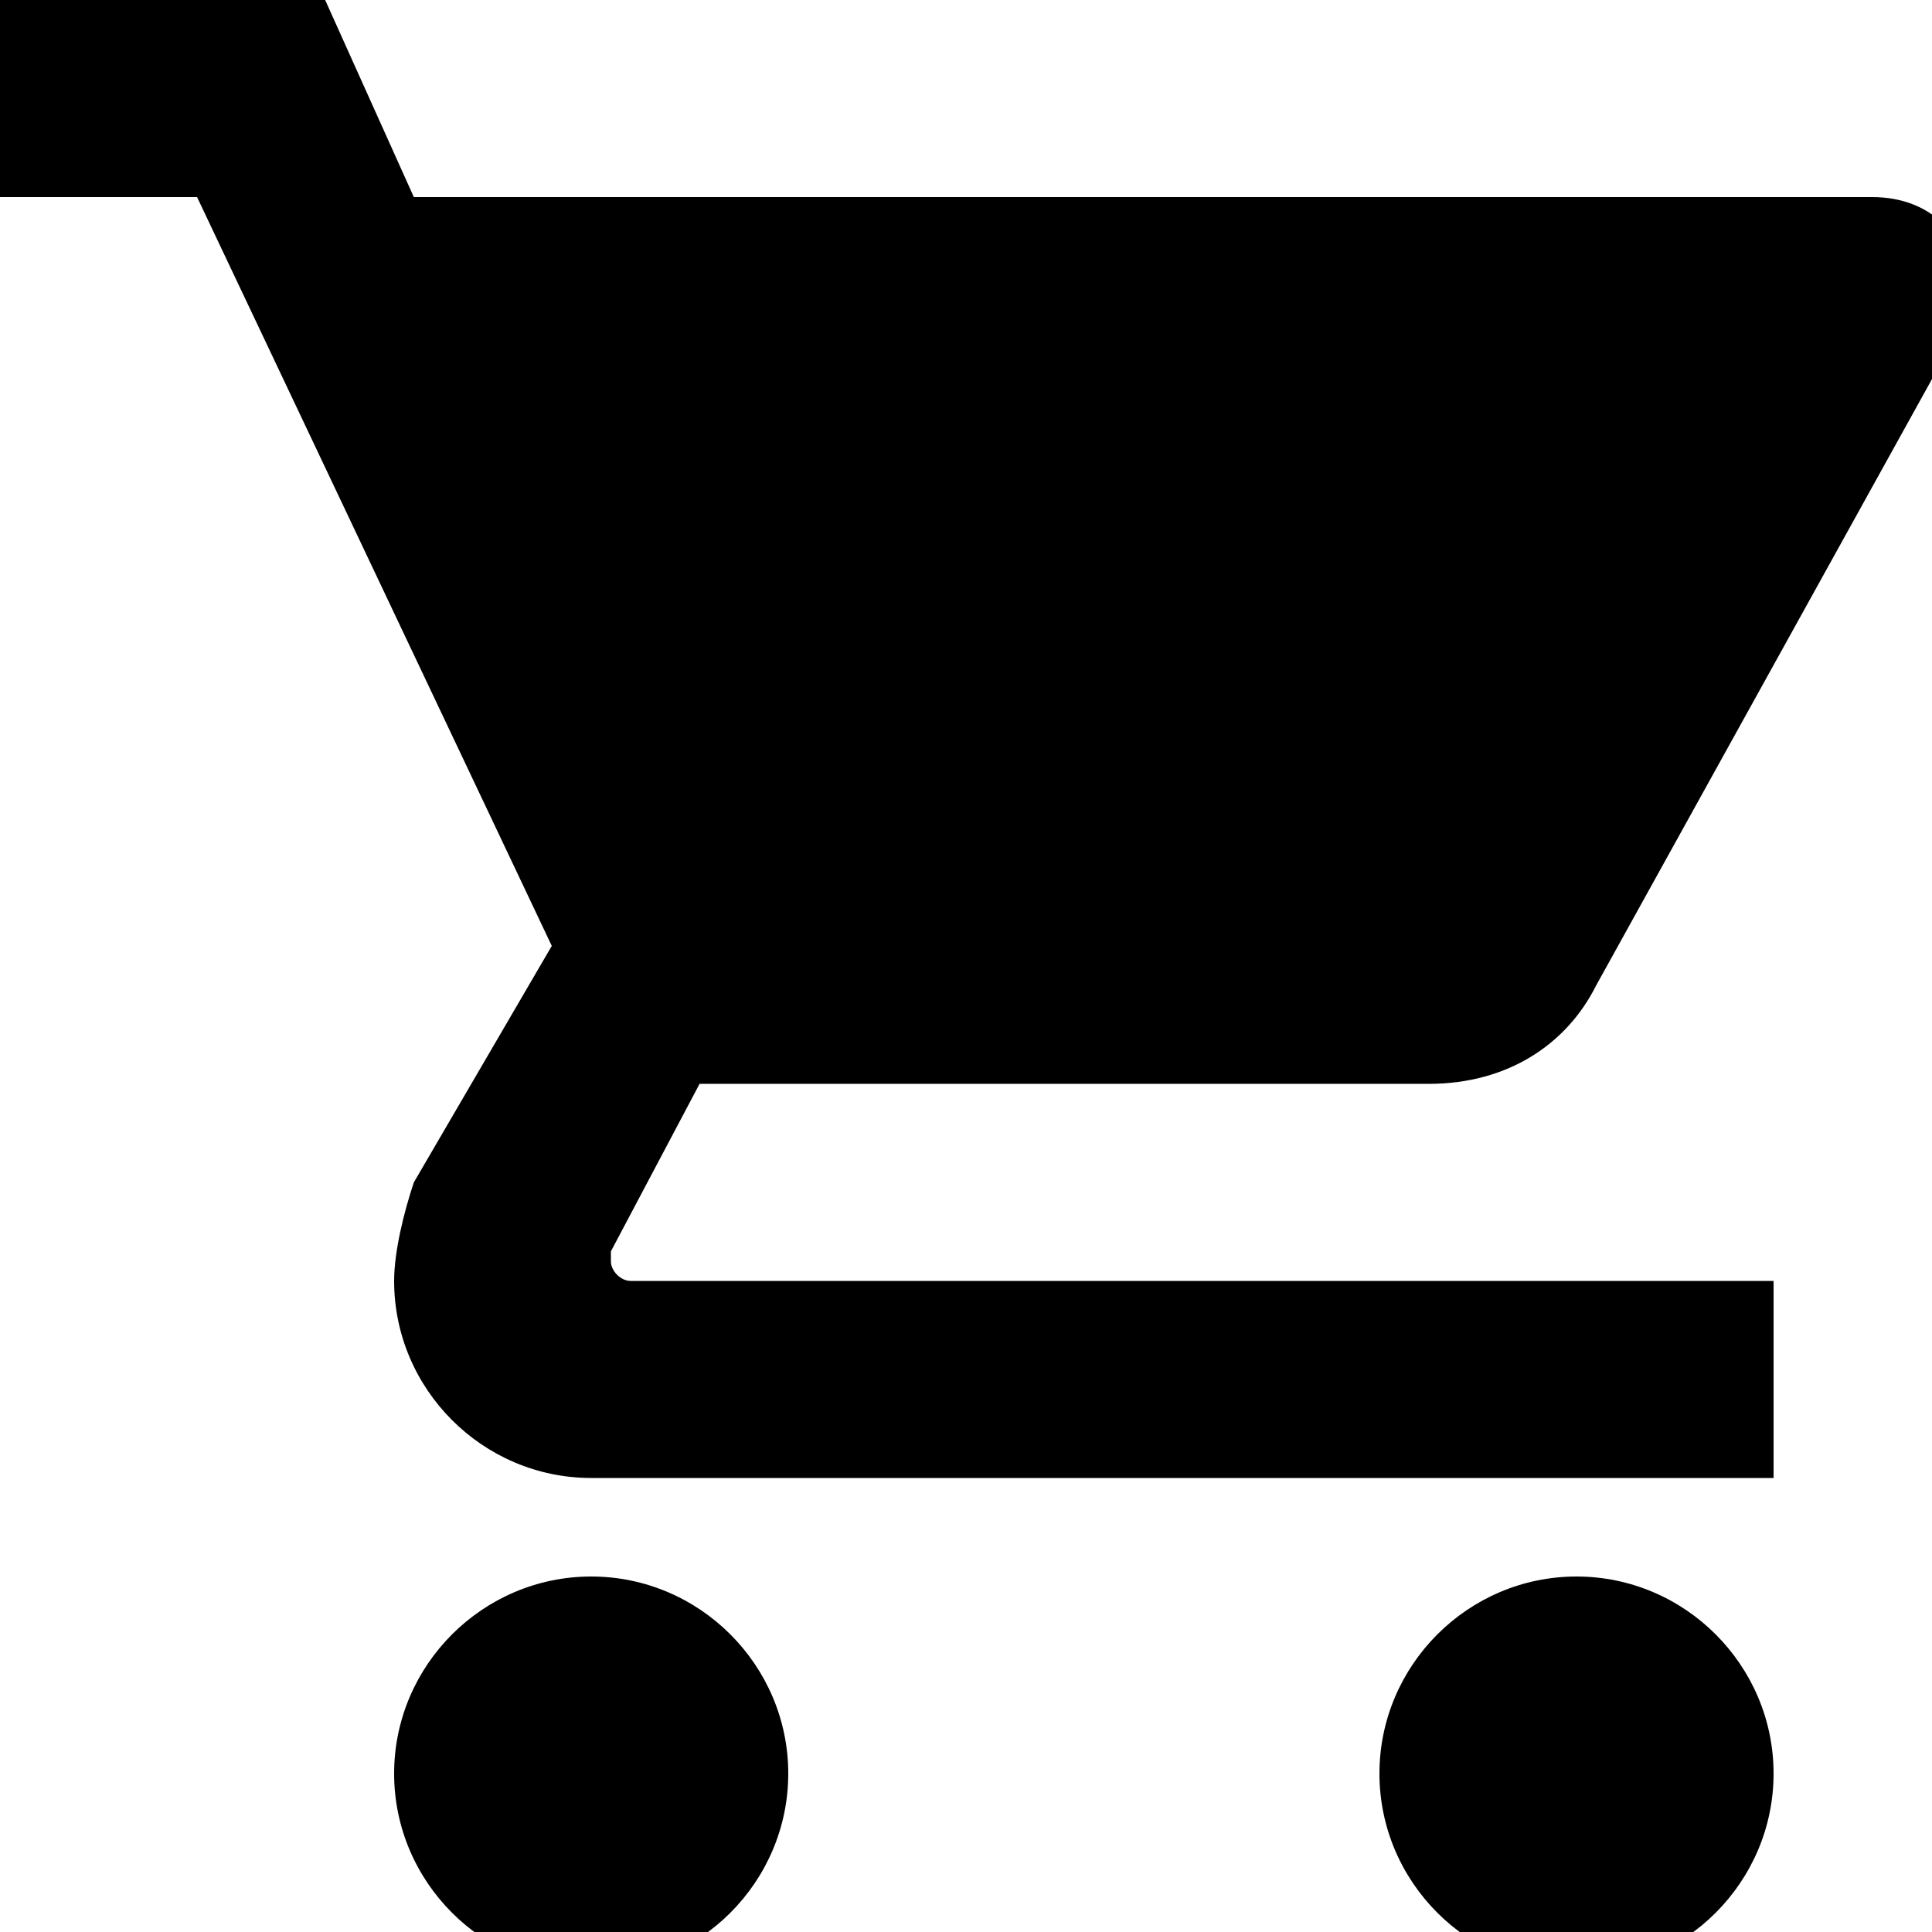
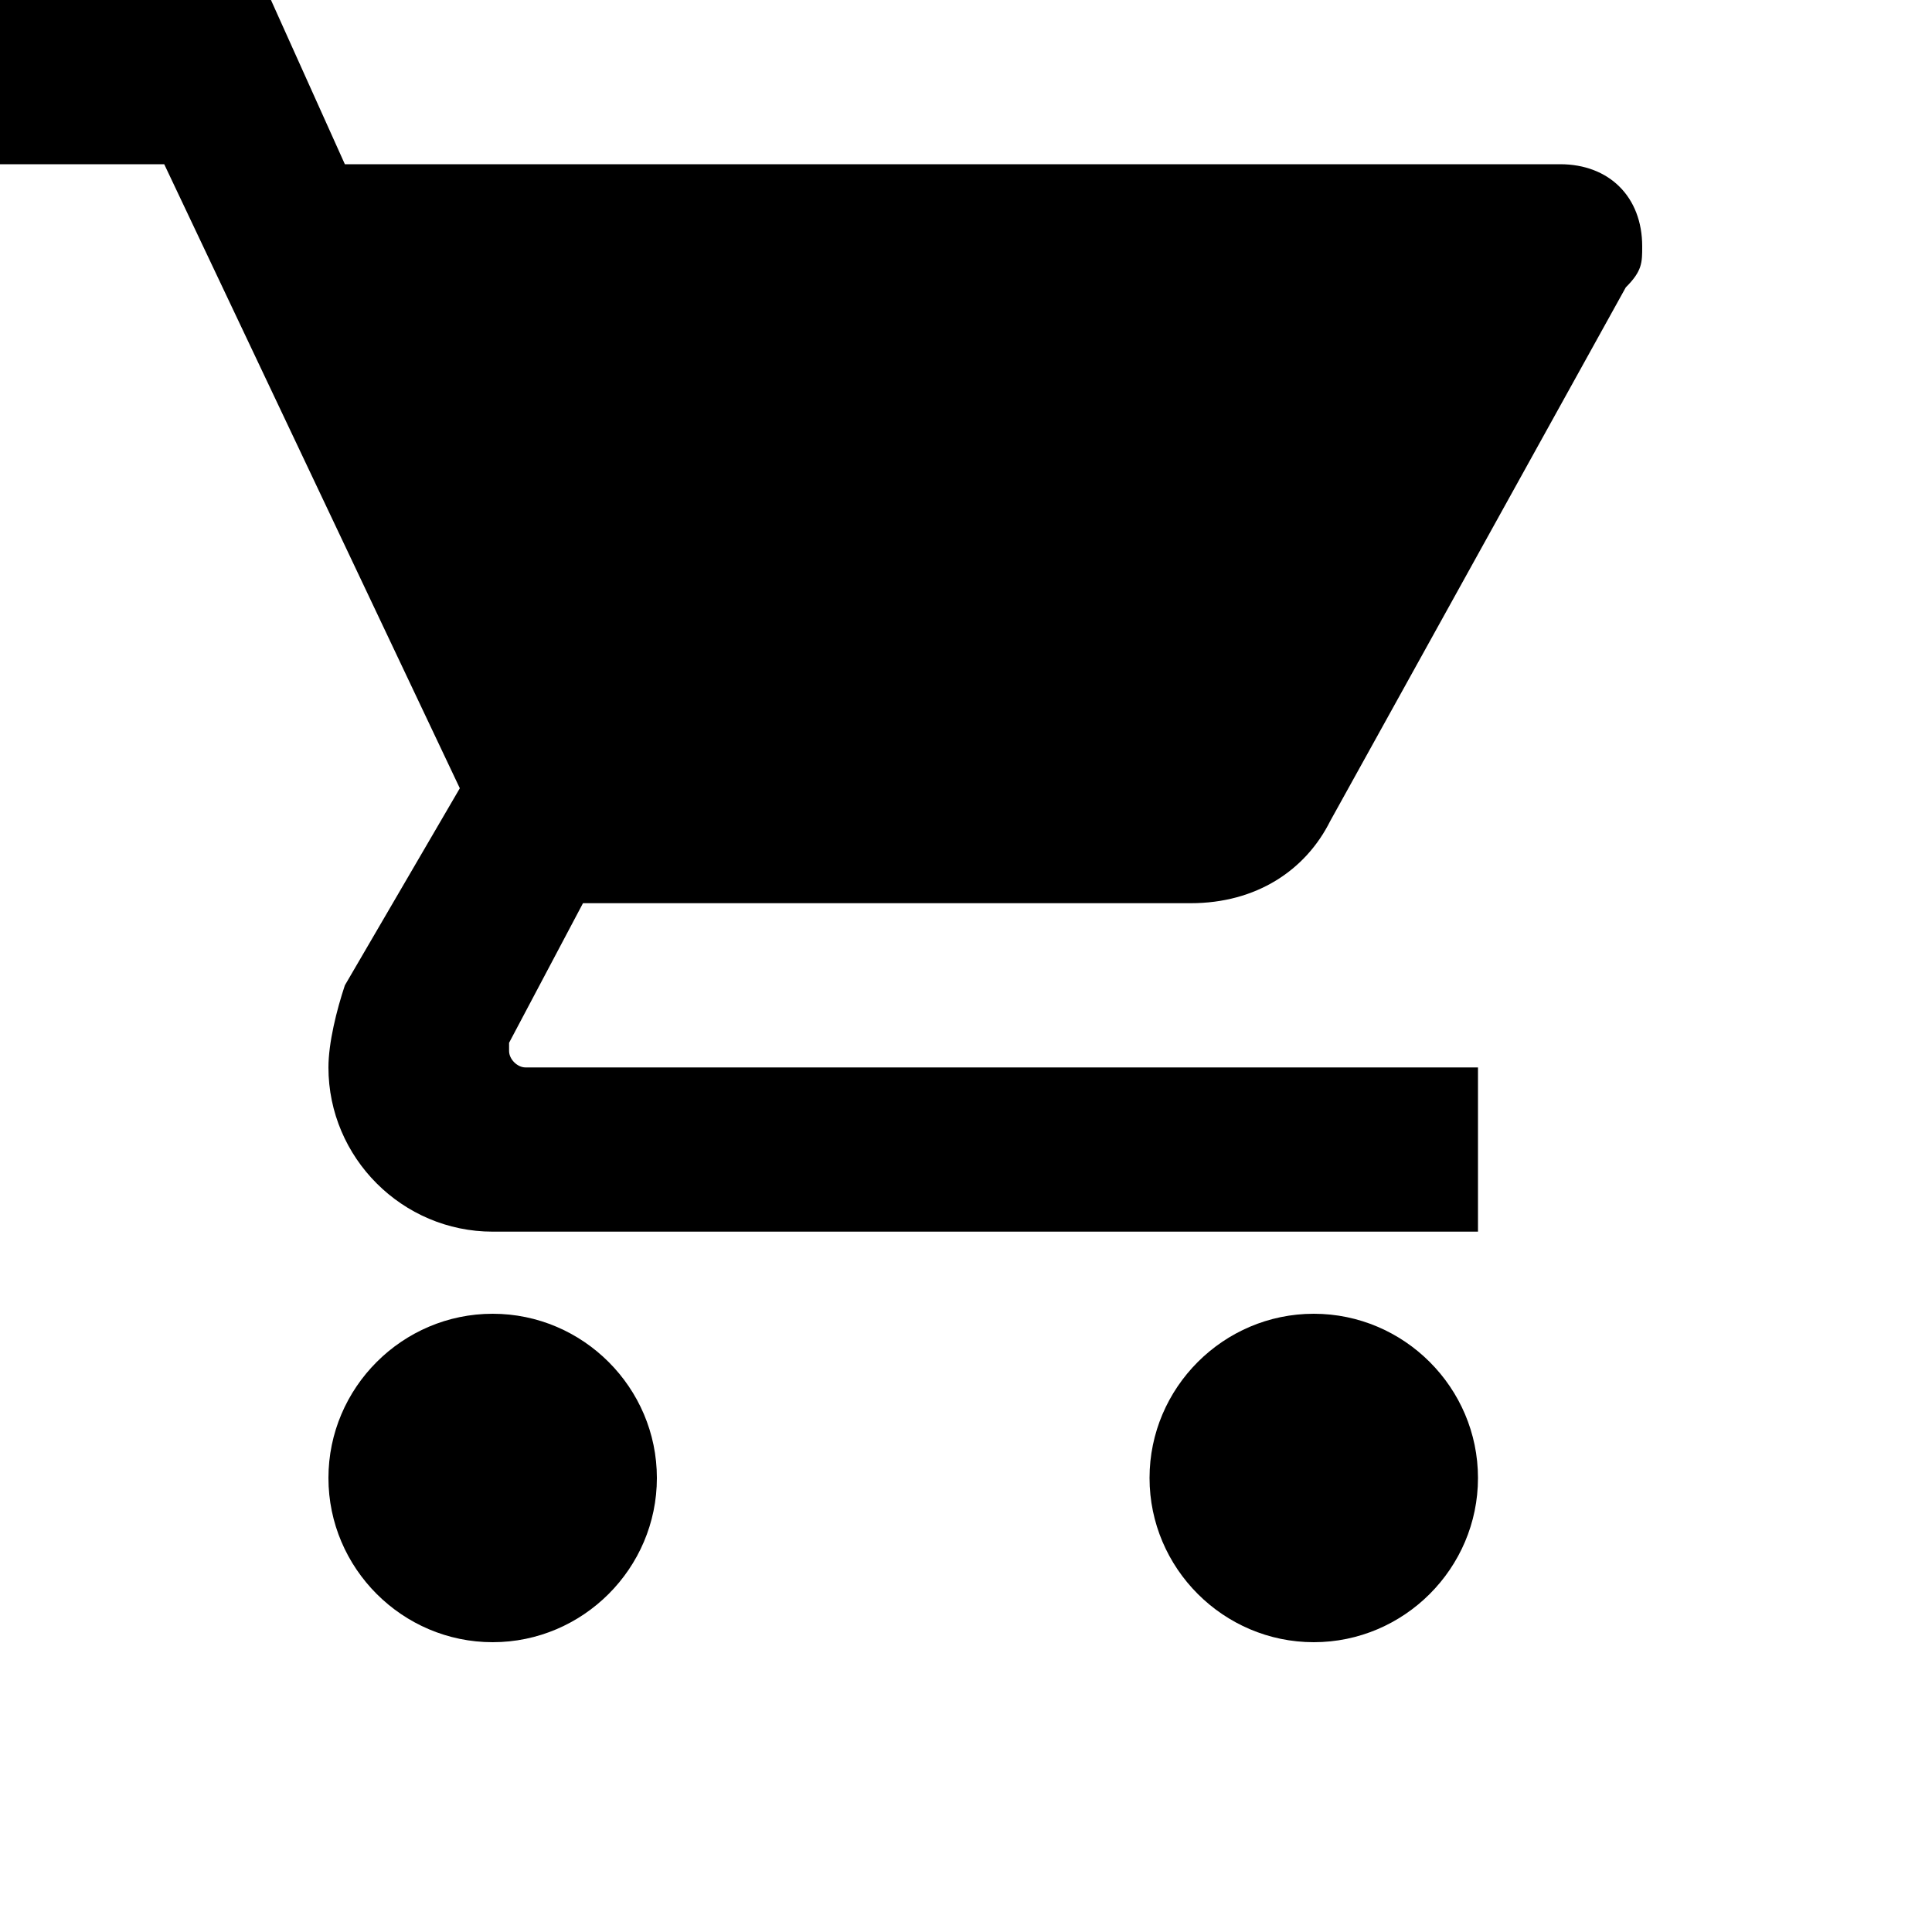
- <svg xmlns="http://www.w3.org/2000/svg" version="1.1" id="Capa_1" viewBox="0 0 500 500" xml:space="preserve">
+ <svg xmlns="http://www.w3.org/2000/svg" version="1.1" id="Capa_1" viewBox="0 0 600 600" xml:space="preserve">
  <g>
    <g id="shopping-cart">
      <path d="M153,408c-28.05,0-51,22.95-51,51s22.95,51,51,51s51-22.95,51-51S181.05,408,153,408z M0,0v51h51l91.8,193.8L107.1,306    c-2.55,7.65-5.1,17.85-5.1,25.5c0,28.05,22.95,51,51,51h306v-51H163.2c-2.55,0-5.1-2.55-5.1-5.1v-2.551l22.95-43.35h188.7    c20.4,0,35.7-10.2,43.35-25.5L504.9,89.25c5.1-5.1,5.1-7.65,5.1-12.75c0-15.3-10.2-25.5-25.5-25.5H107.1L84.15,0H0z M408,408    c-28.05,0-51,22.95-51,51s22.95,51,51,51s51-22.95,51-51S436.05,408,408,408z" />
    </g>
  </g>
  <g>
</g>
  <g>
</g>
  <g>
</g>
  <g>
</g>
  <g>
</g>
  <g>
</g>
  <g>
</g>
  <g>
</g>
  <g>
</g>
  <g>
</g>
  <g>
</g>
  <g>
</g>
  <g>
</g>
  <g>
</g>
  <g>
</g>
</svg>
